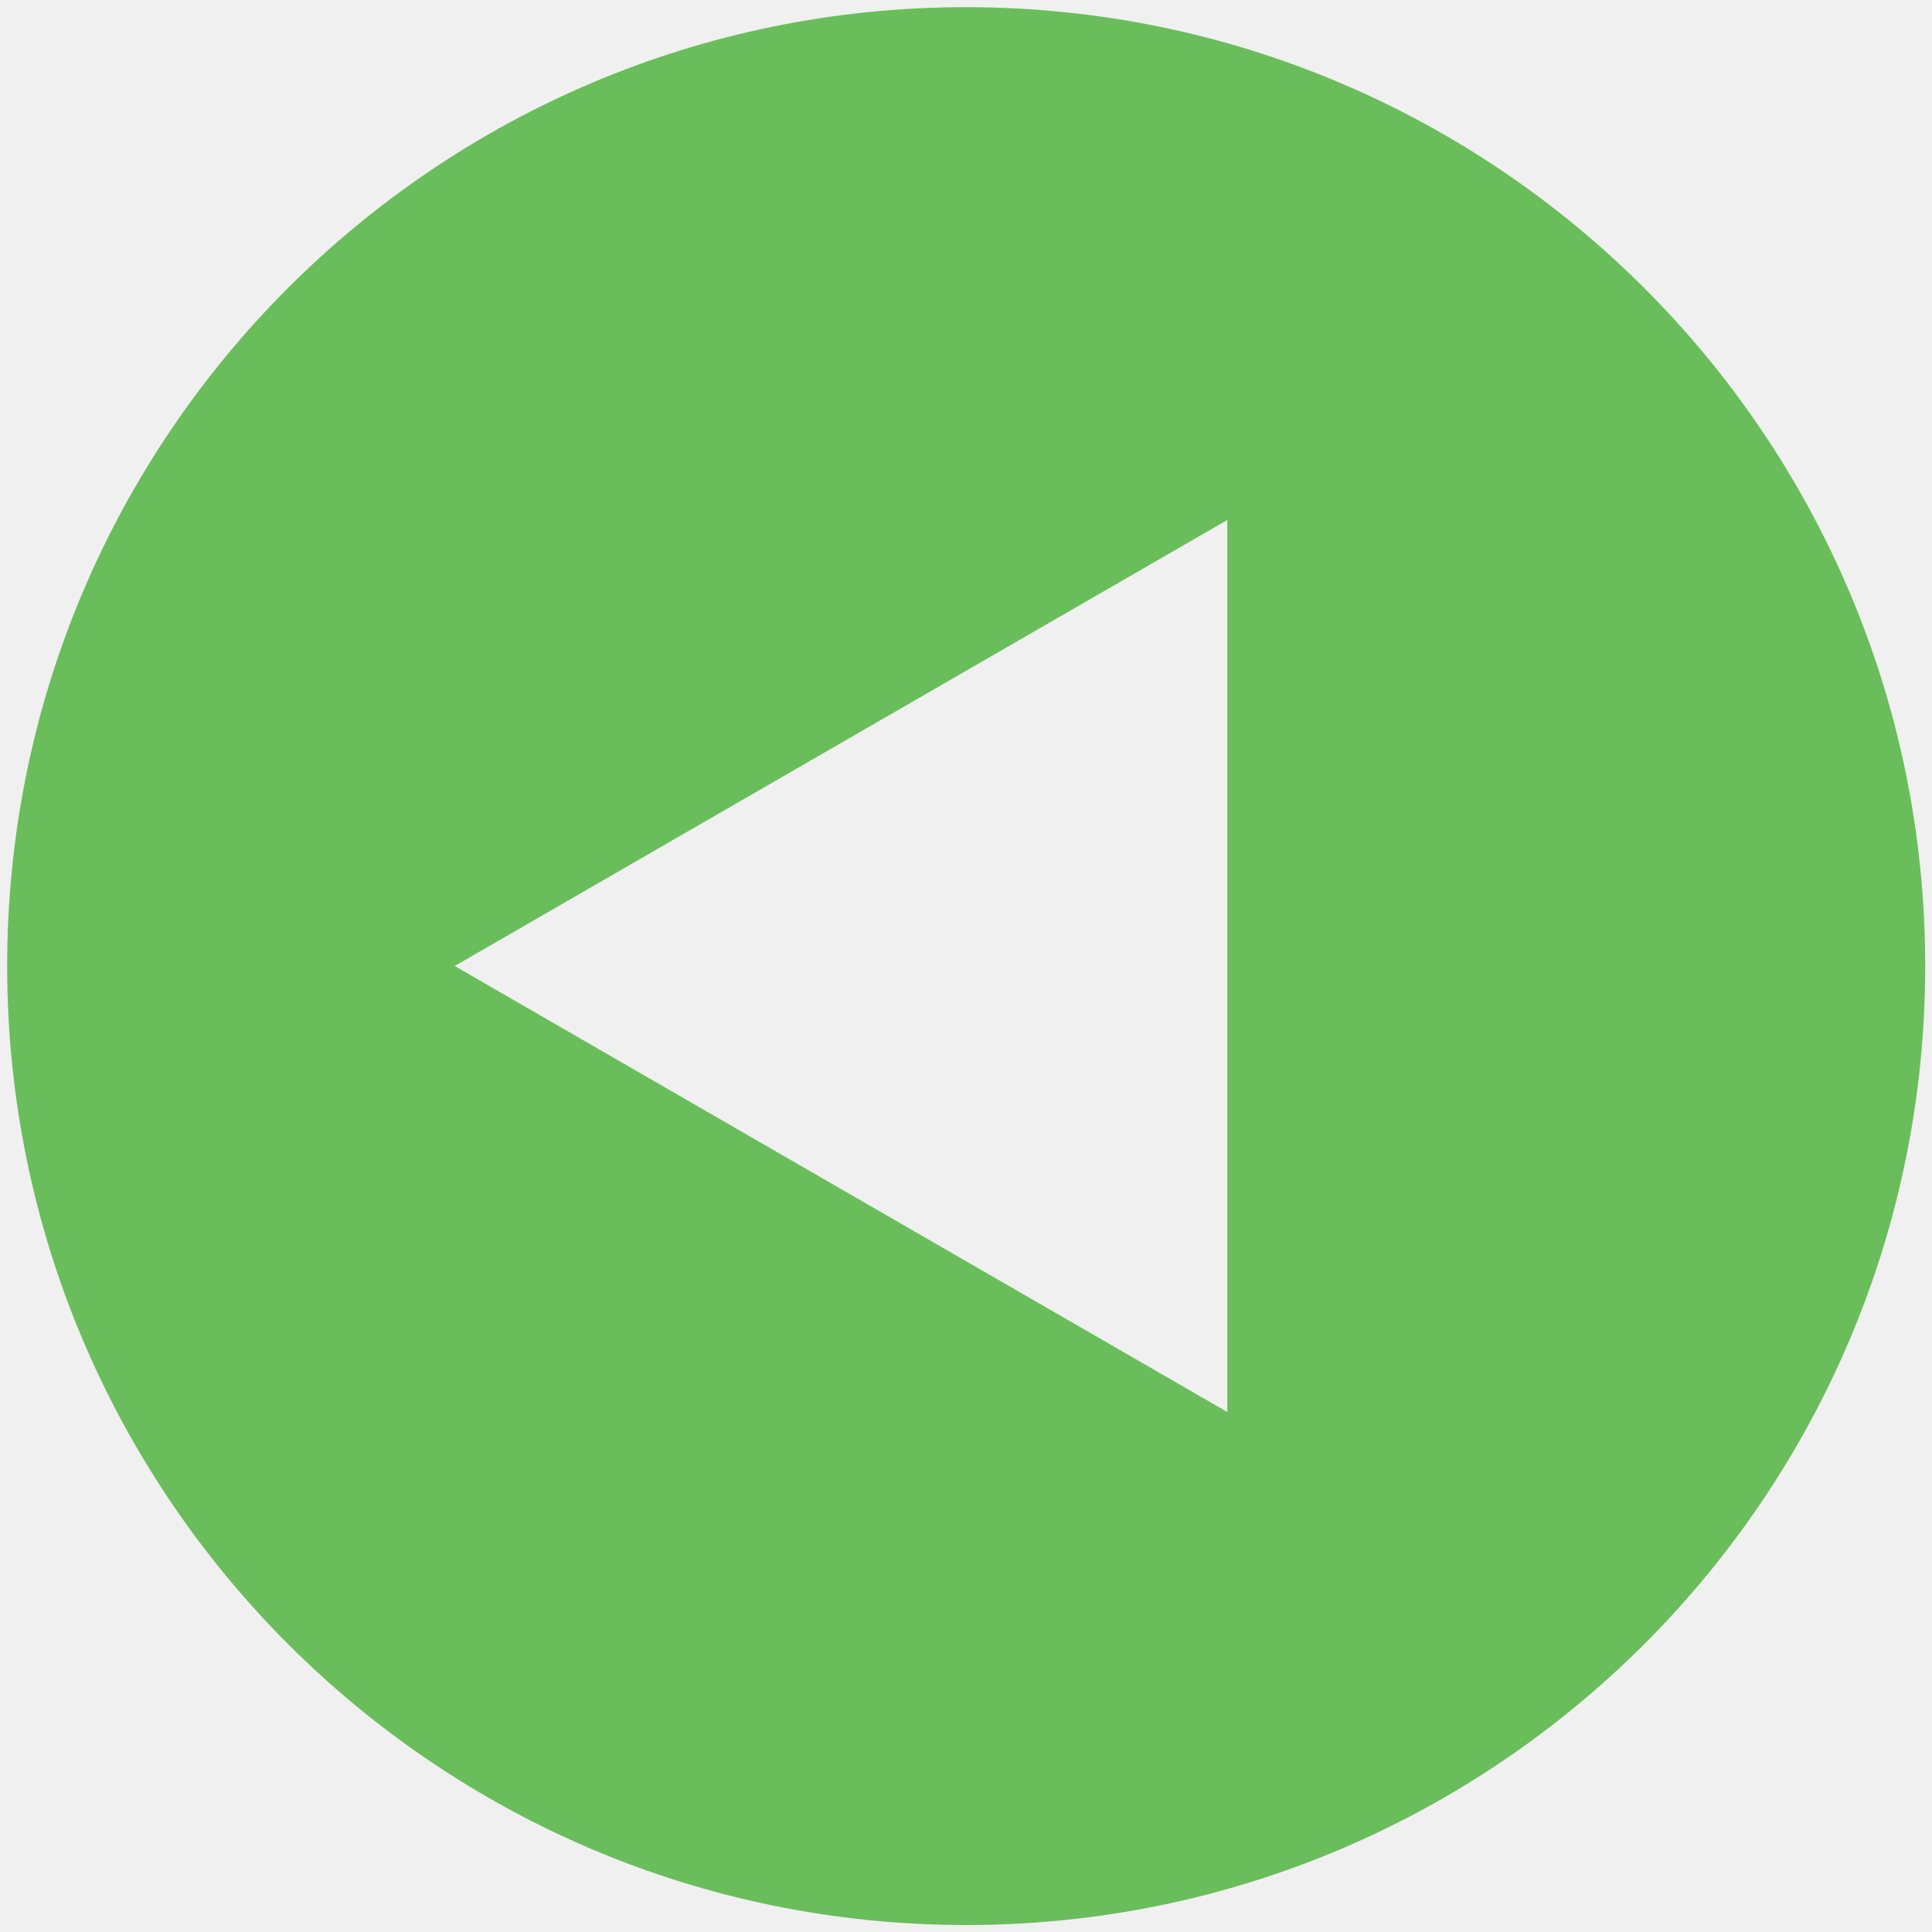
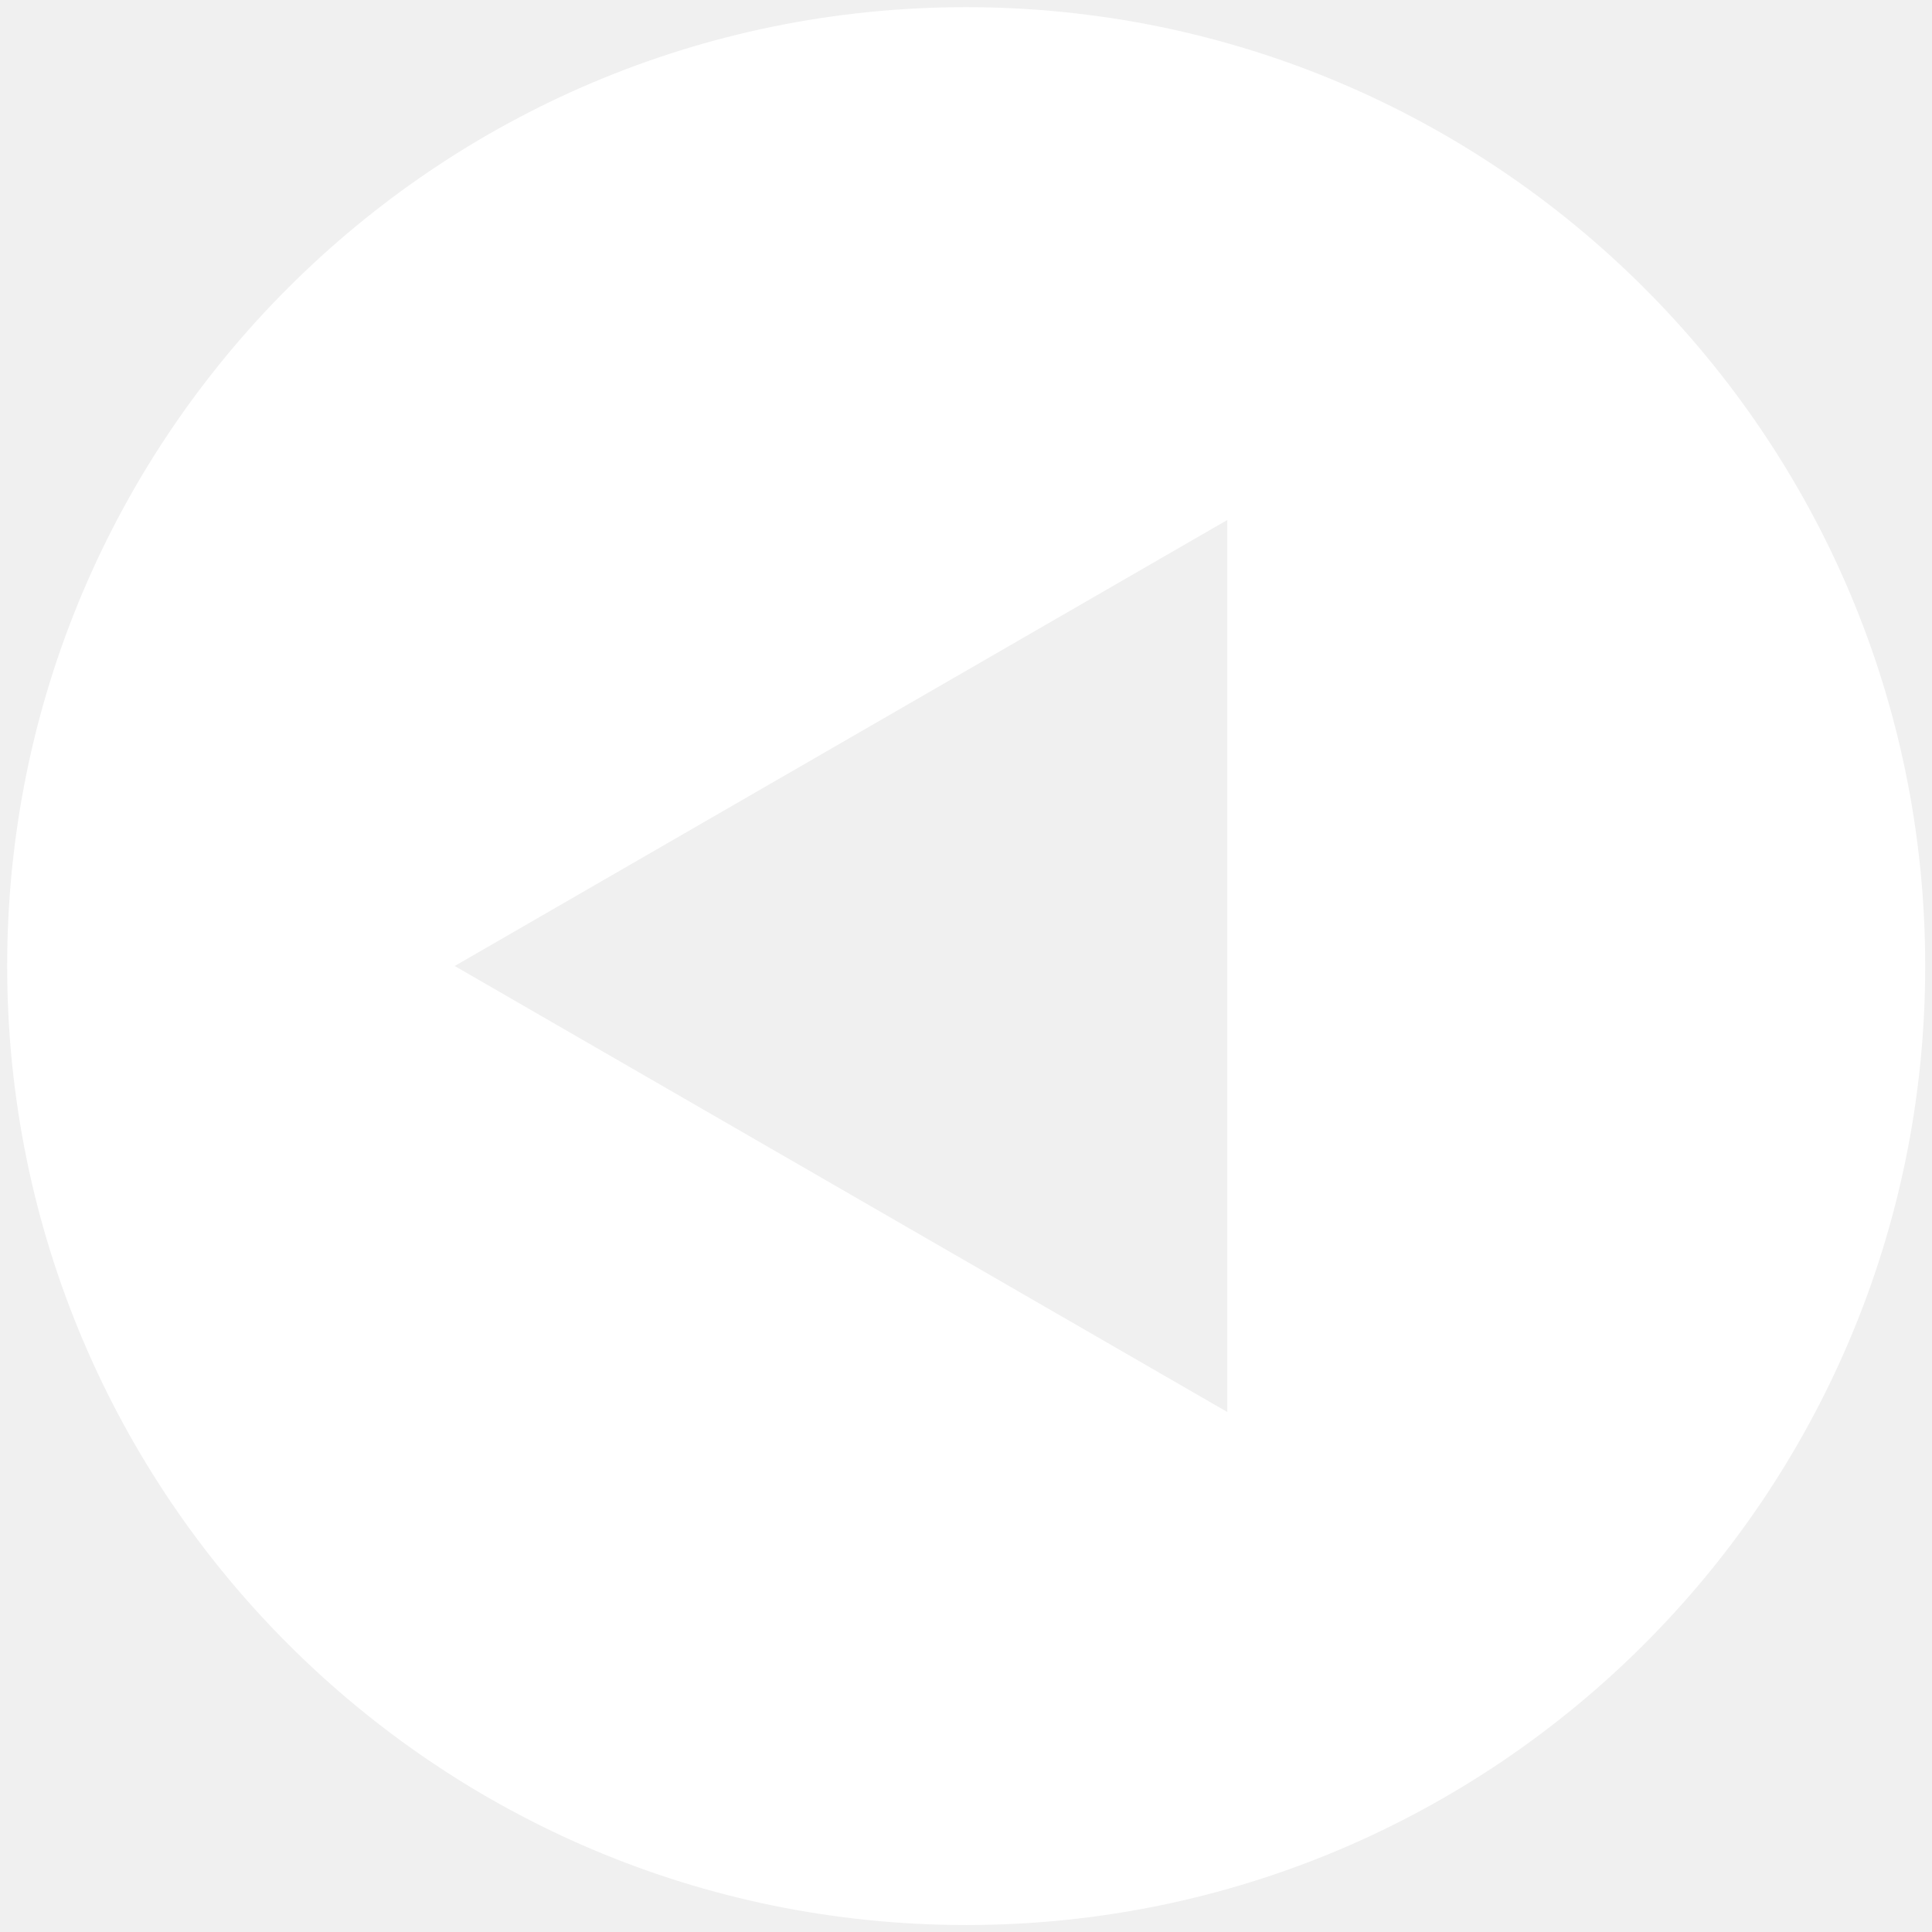
<svg xmlns="http://www.w3.org/2000/svg" version="1.1" id="Layer_1" x="0px" y="0px" viewBox="0 0 1024 1024" style="enable-background:new 0 0 1024 1024;" xml:space="preserve">
  <style type="text/css">
- 	.st0{fill:#6ABD5B;}
+ 	.st0{fill:#FFFFFF;}
</style>
  <path class="st0" d="M512,3.8C231.3,3.8,3.8,231.3,3.8,512s227.6,508.3,508.3,508.3s508.3-227.6,508.3-508.3S792.7,3.8,512,3.8z   M650.5,748.4L241,512l409.5-236.4V748.4z" />
</svg>
